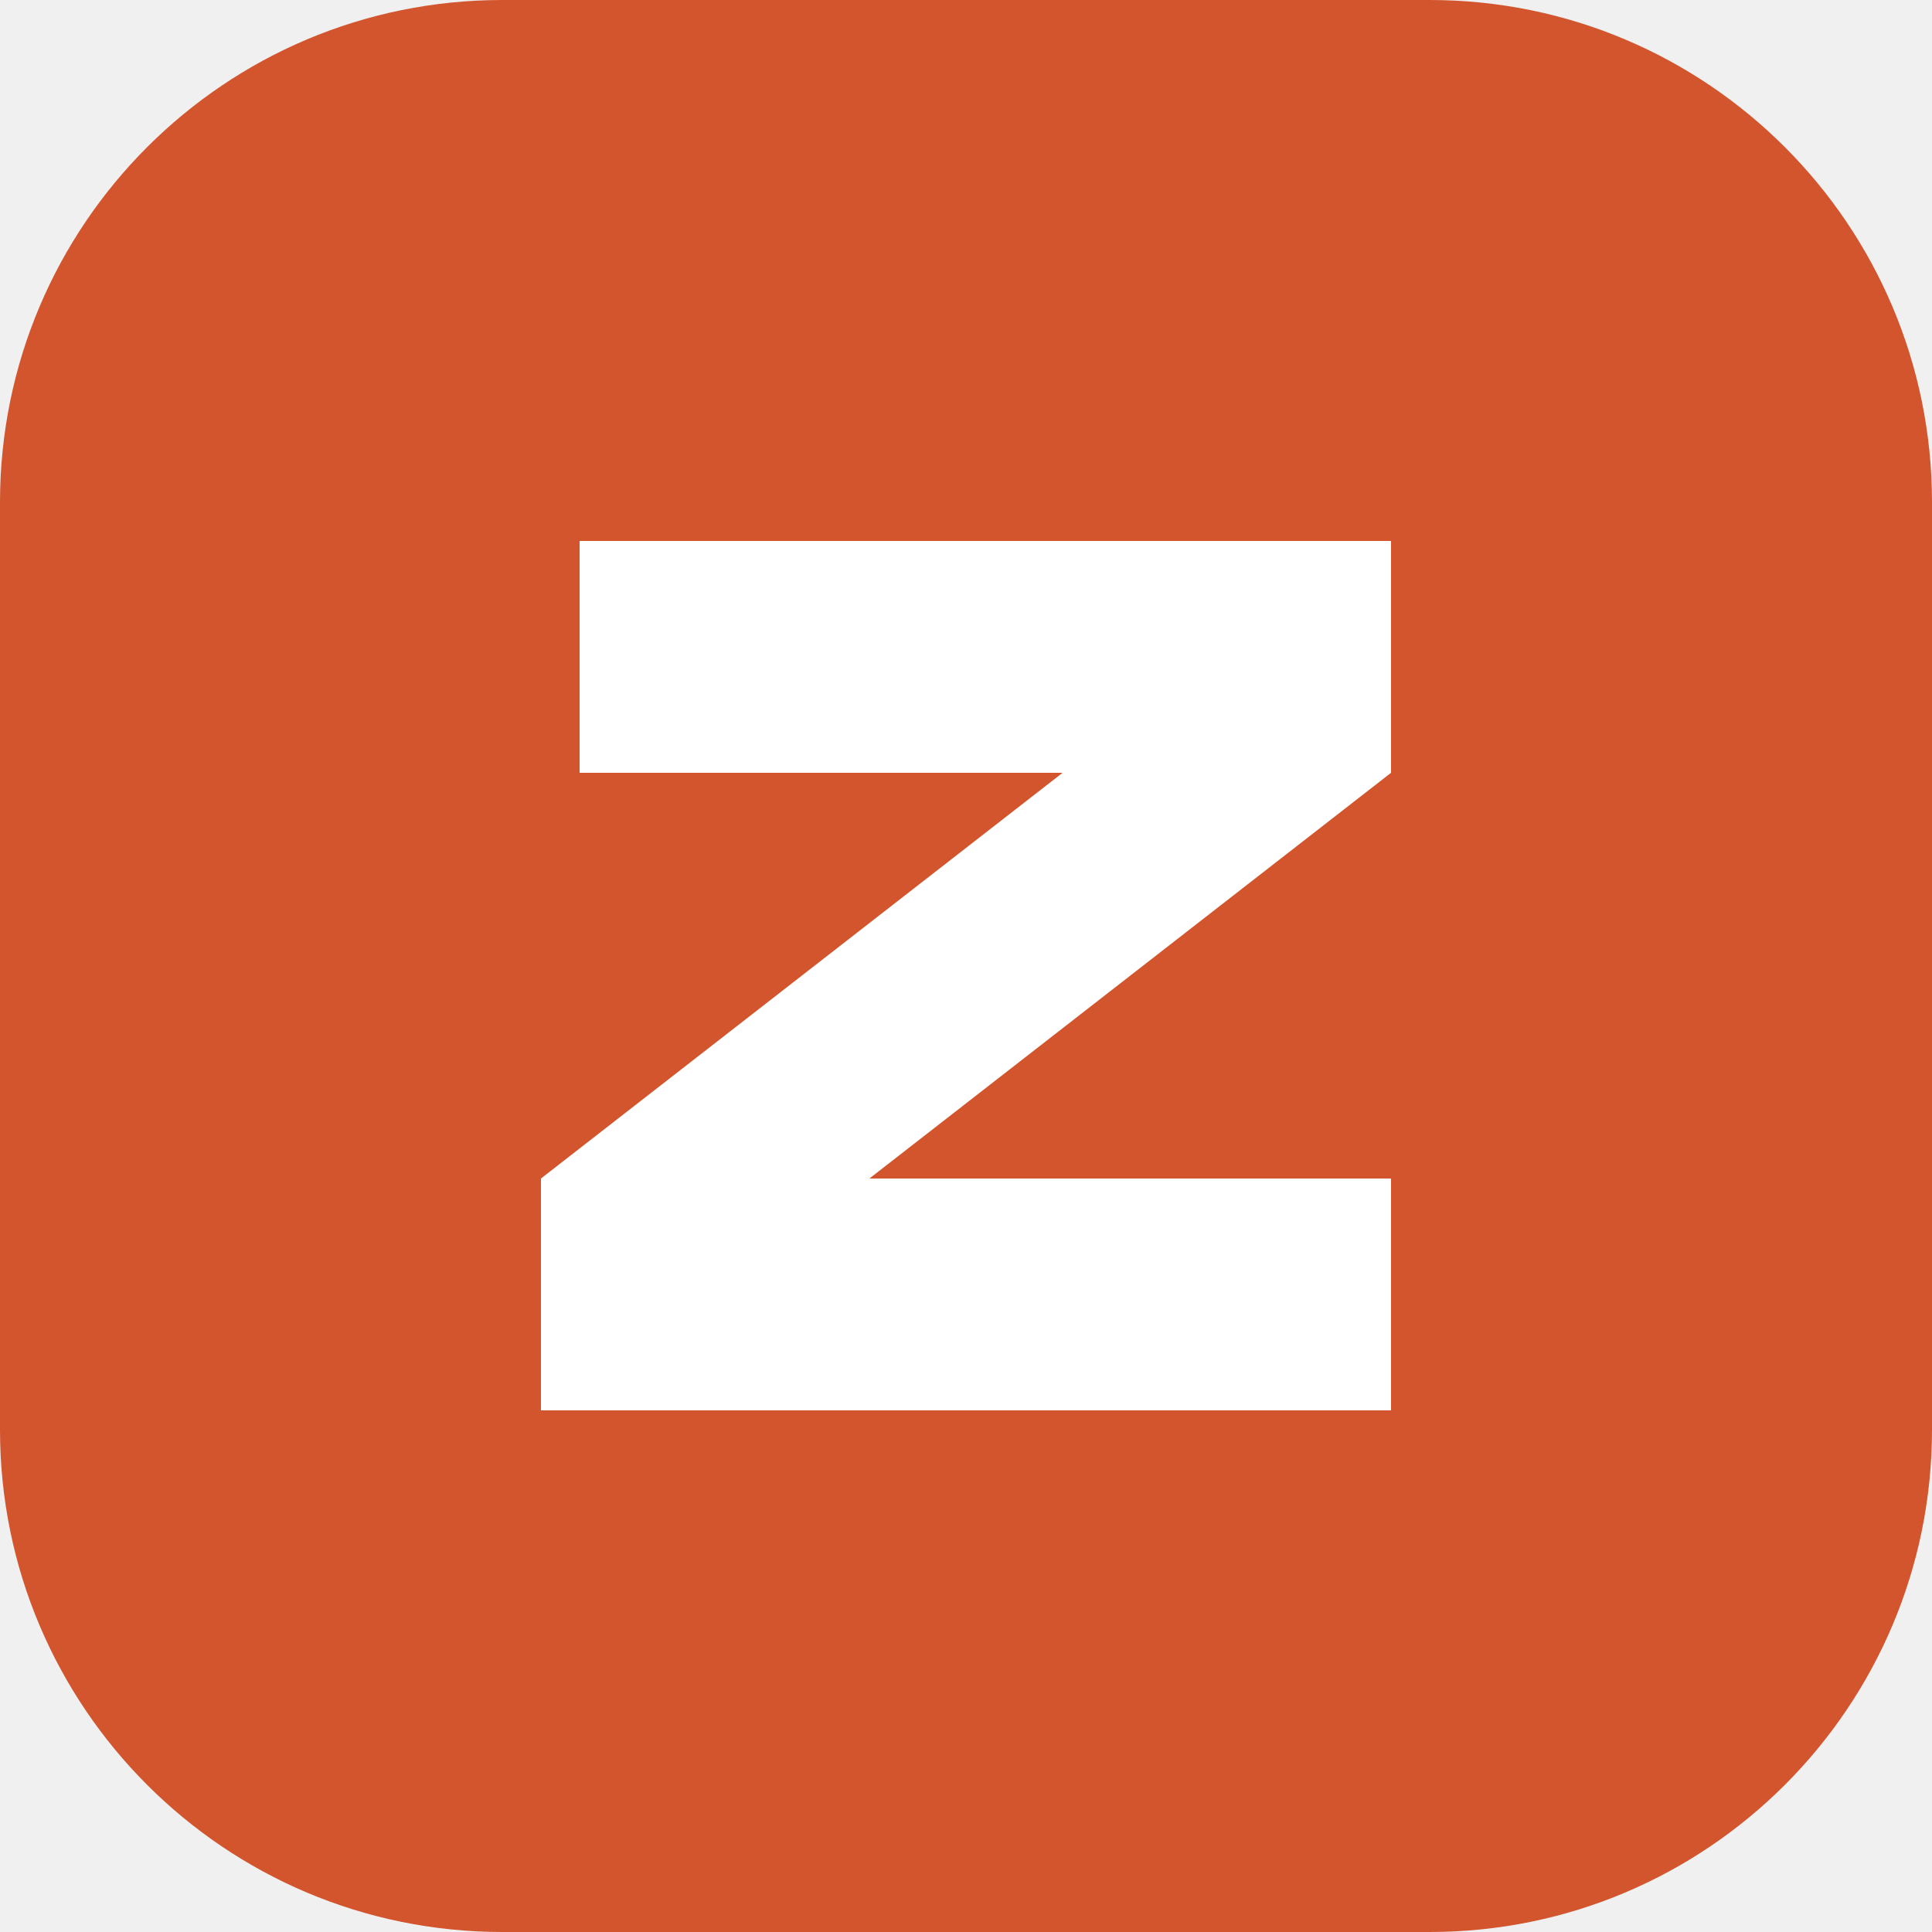
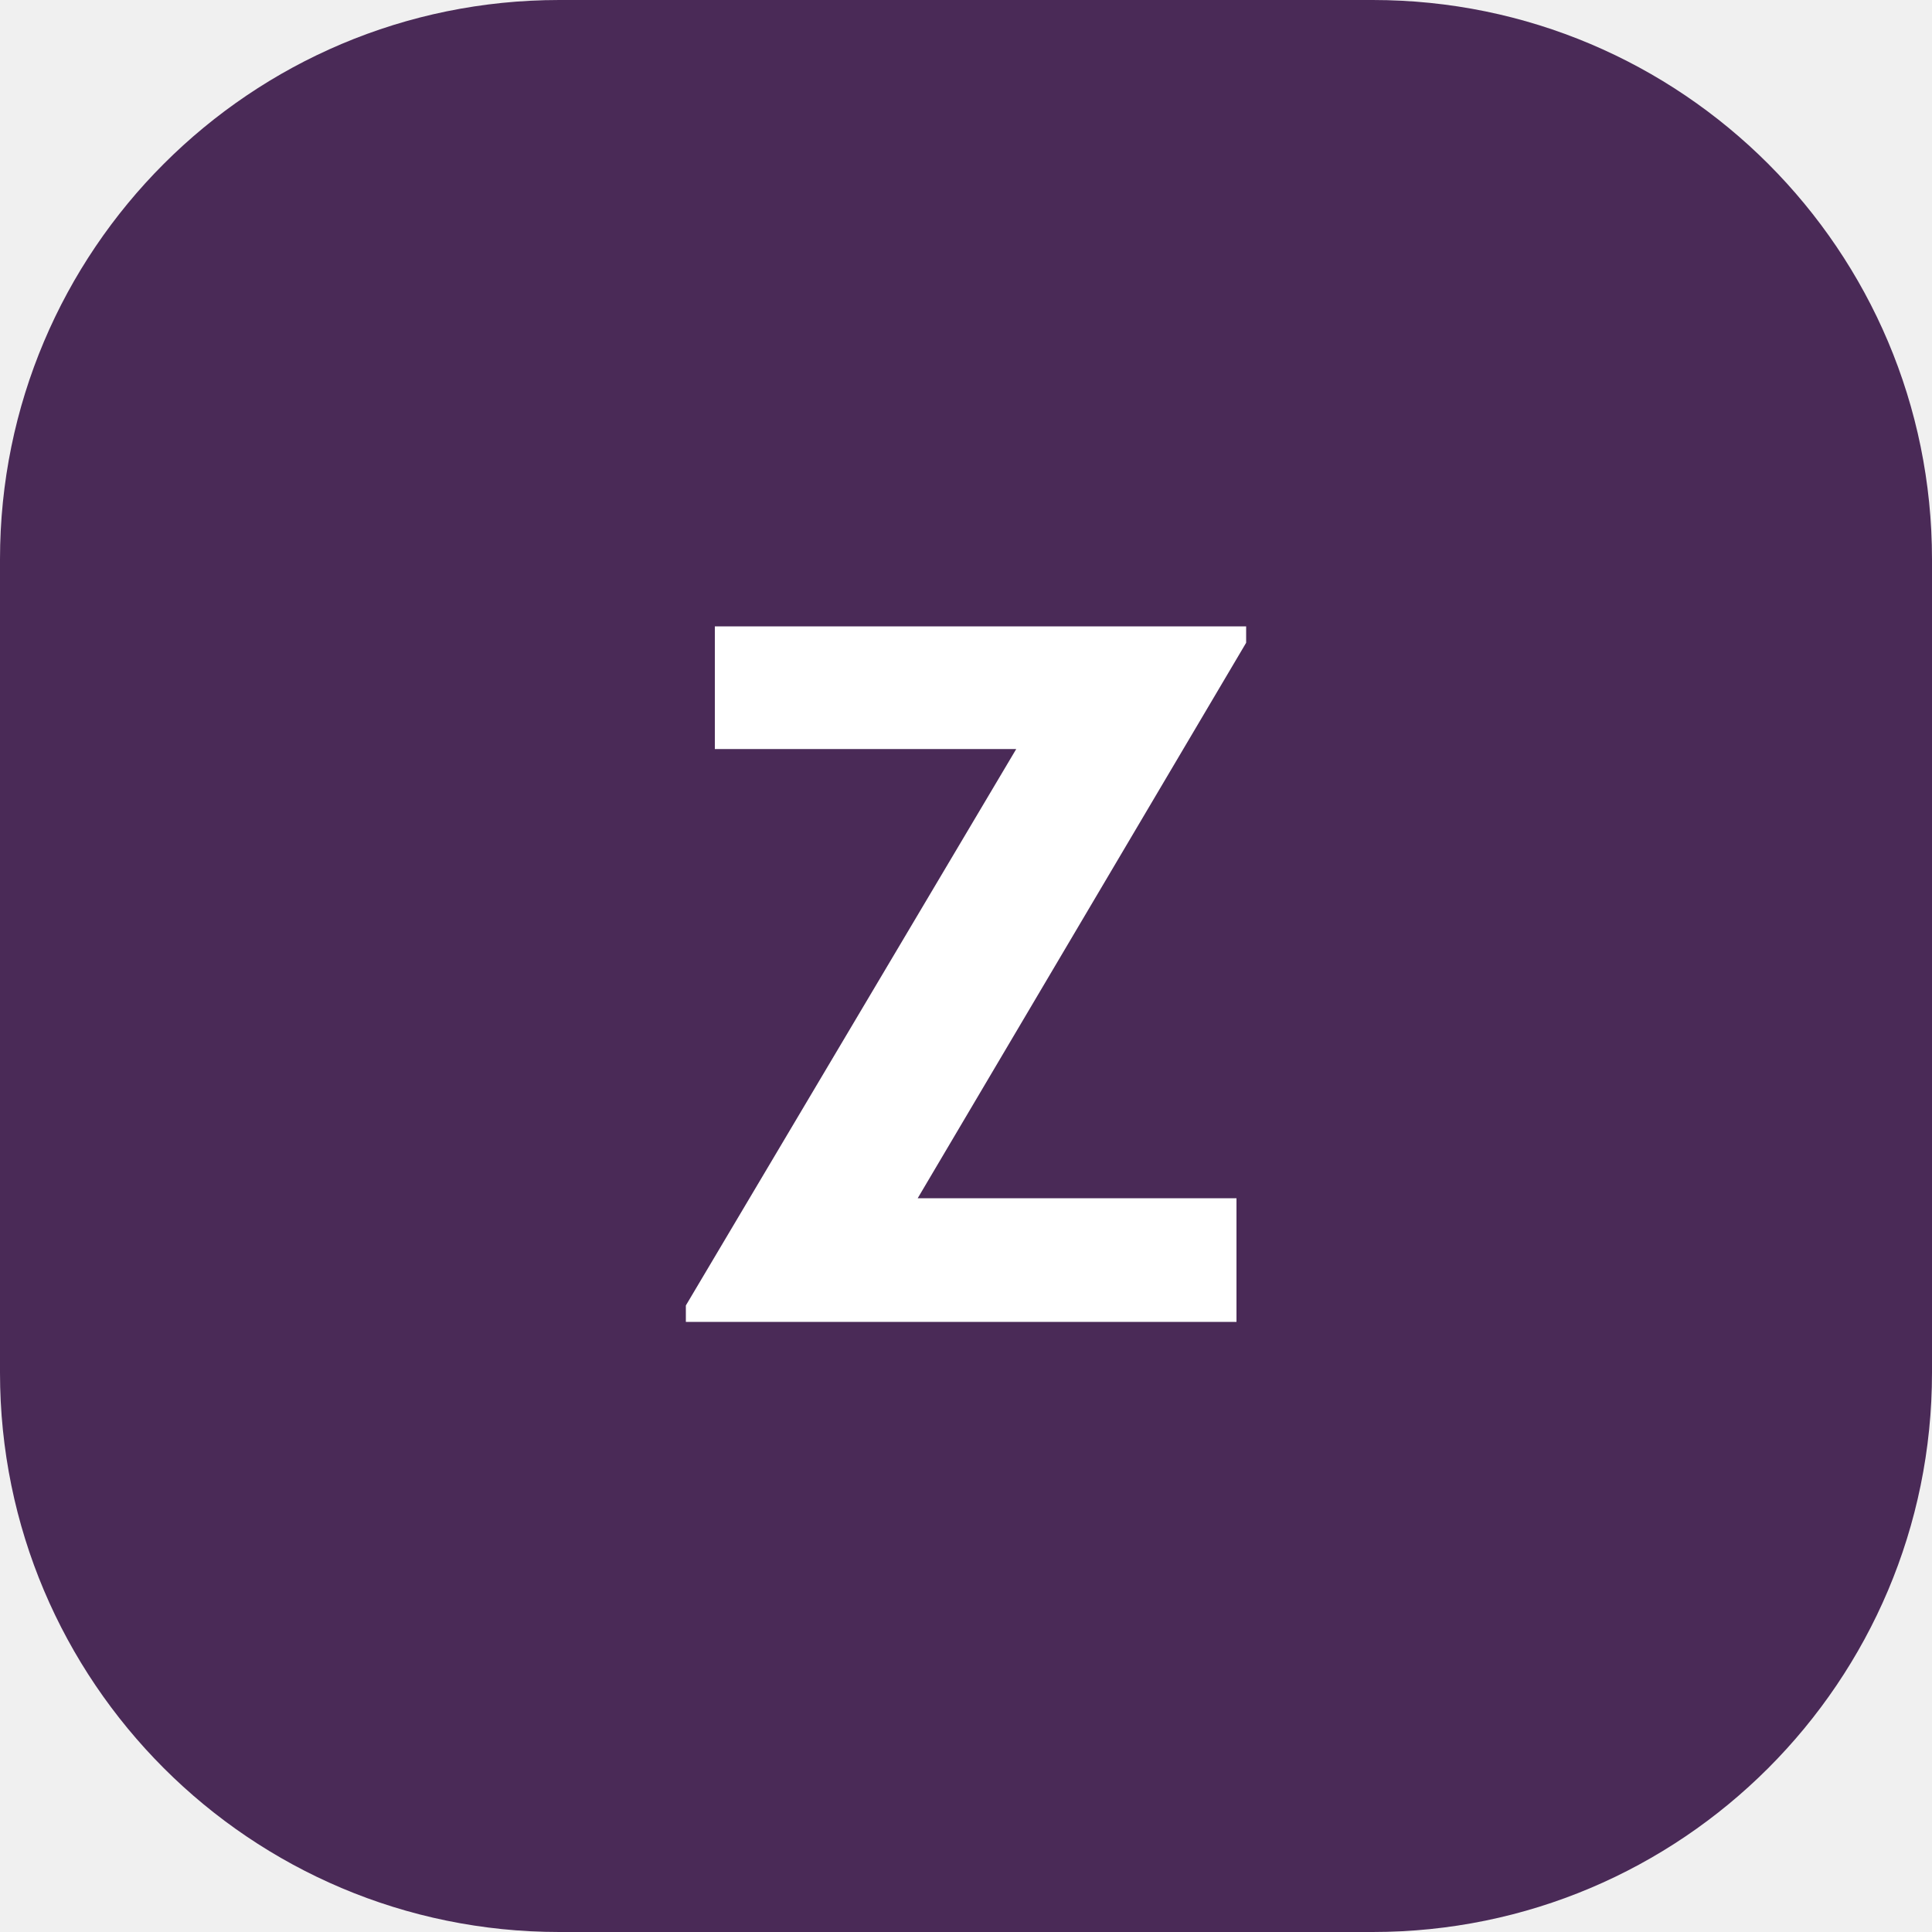
<svg xmlns="http://www.w3.org/2000/svg" viewBox="0 0 100 100">
-   <rect width="100" height="100" rx="26" fill="#D2552D" />
-   <path fill="#fff" d="M30 28L72 28L72 40L45 61L72 61L72 73L28 73L28 61L55 40L30 40Z" />
+   <rect width="100" height="100" rx="28.95" fill="#4A2A57" />
+   <path fill="#fff" d="M35.5 68.42L35.5 67.57L52.6 38.77L37 38.77L37 32.42L64.5 32.42L64.5 33.27L47.5 62.02L64 62.02L64 68.42Z" />
</svg>
